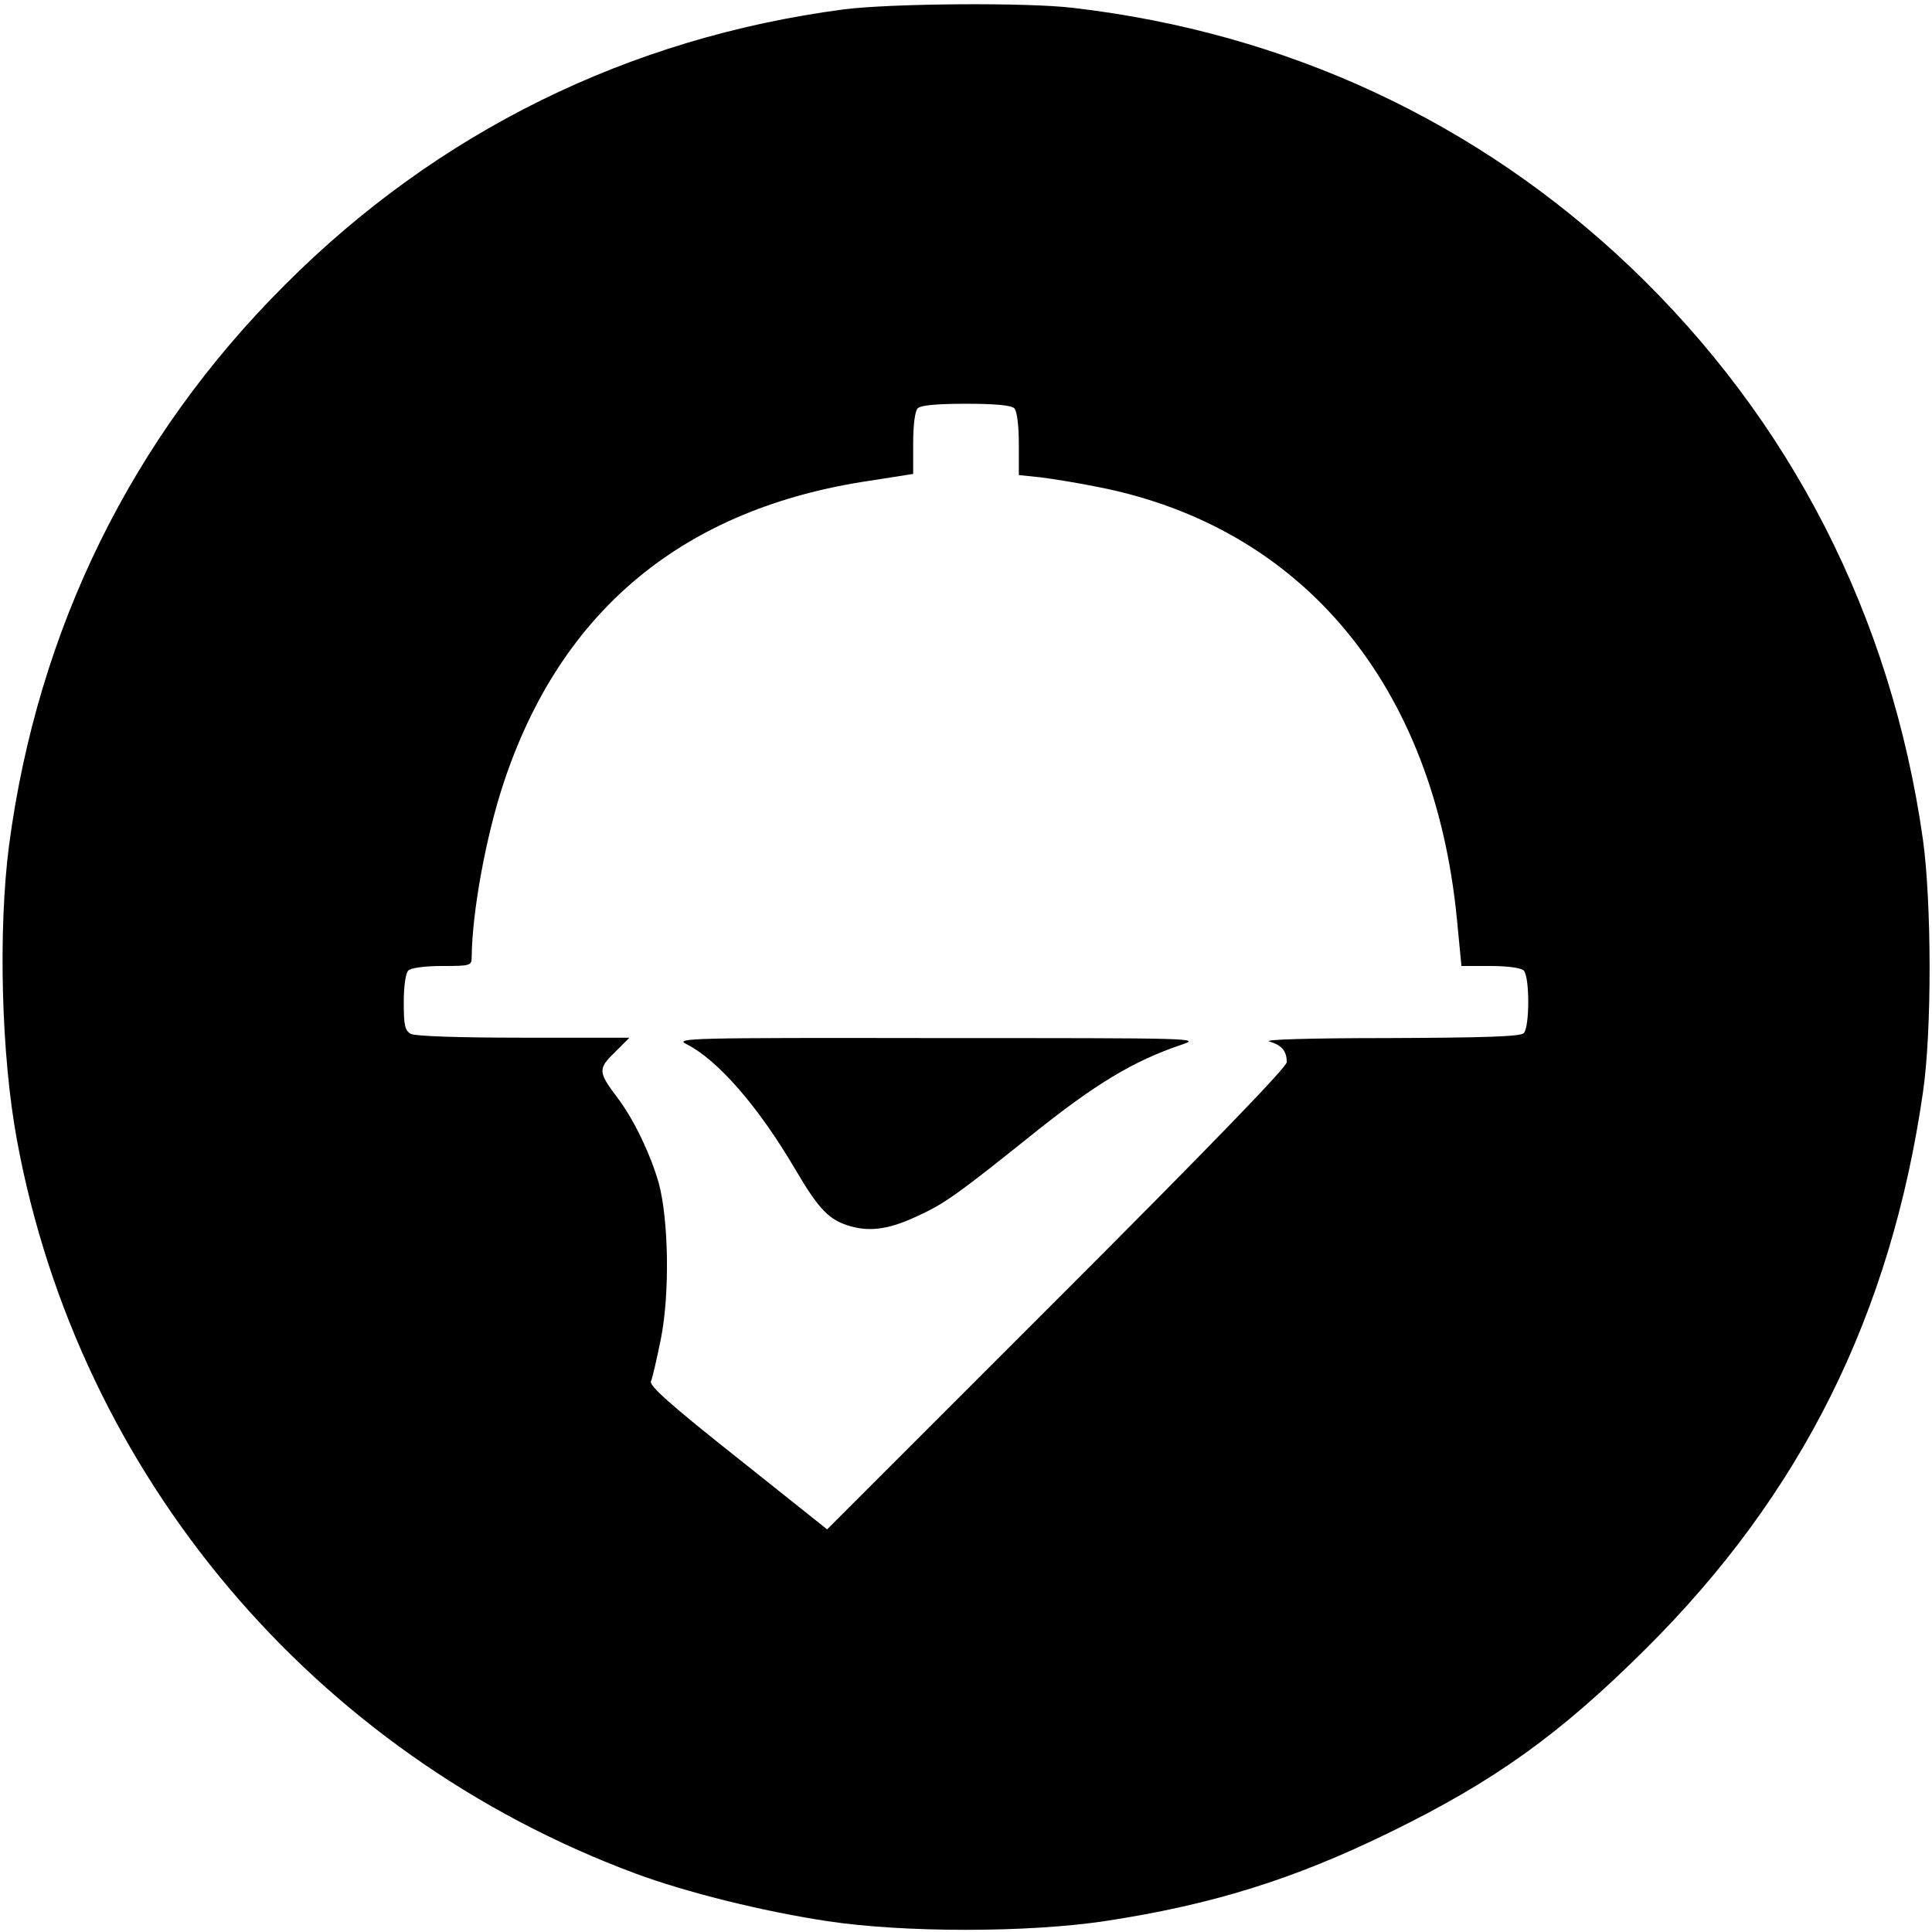
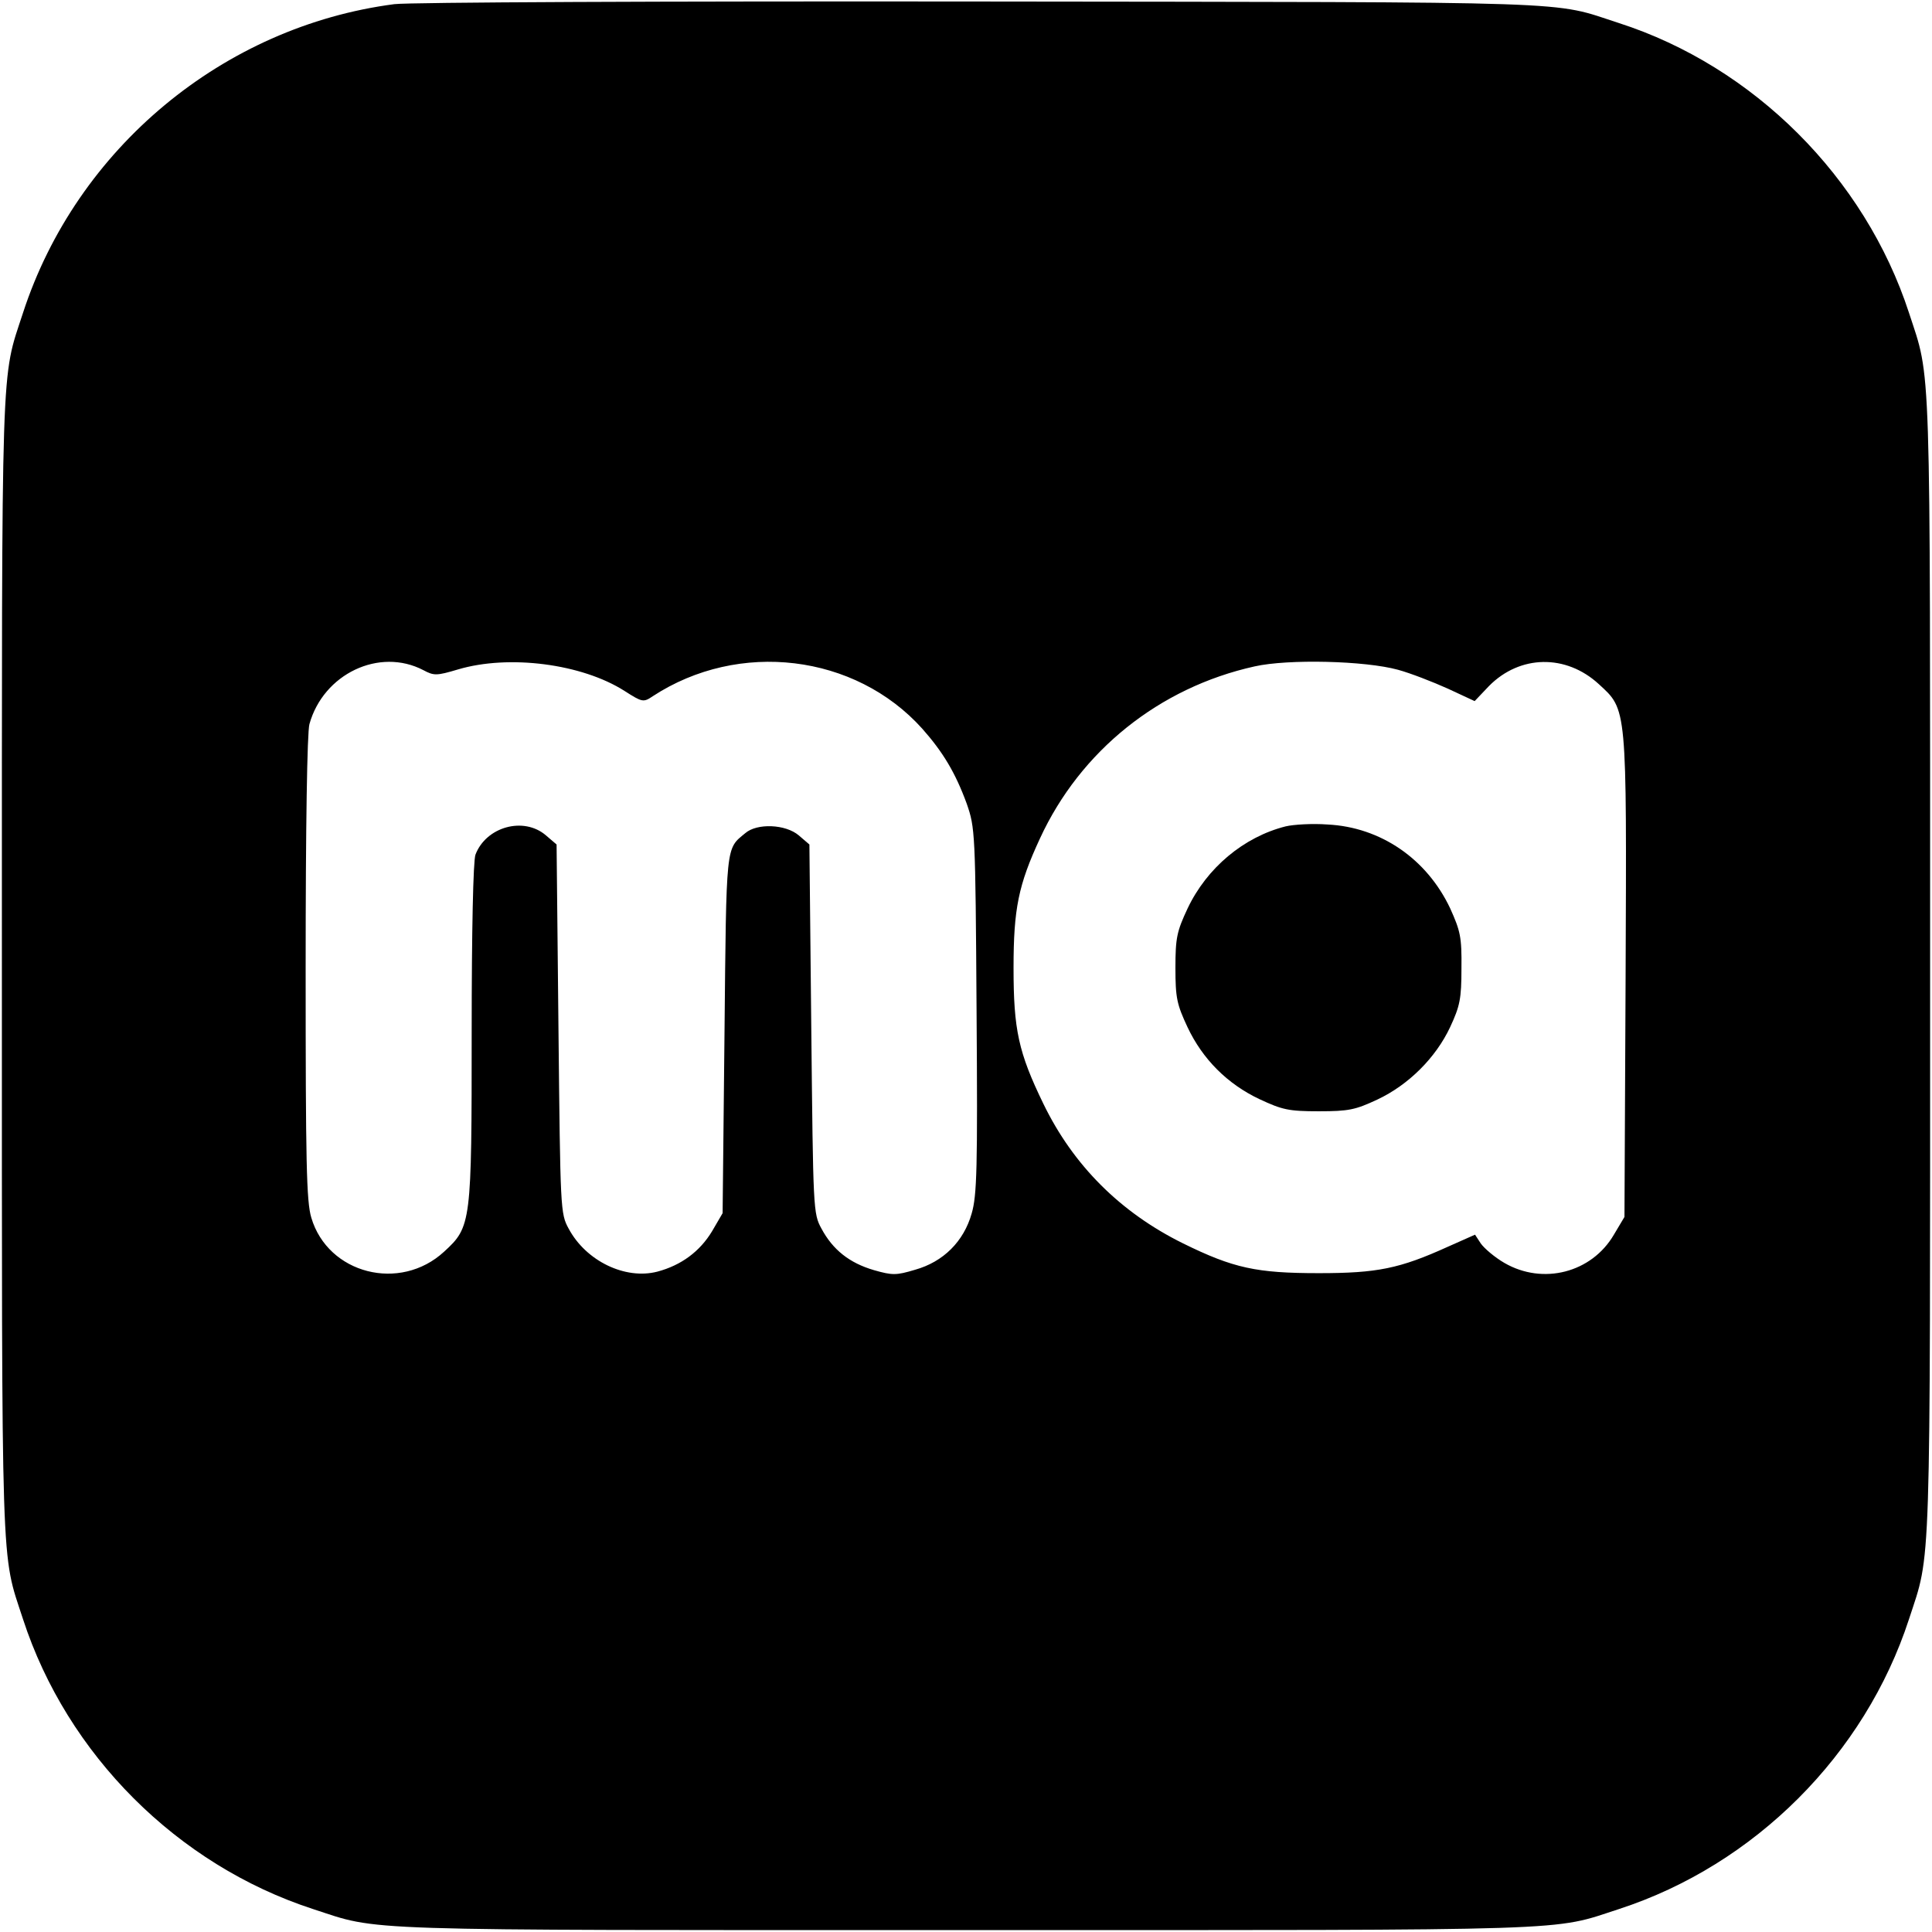
- <svg xmlns="http://www.w3.org/2000/svg" version="1.0" width="512pt" height="512pt" viewBox="0 0 512 512" preserveAspectRatio="xMidYMid meet">
-   <g transform="translate(0,512) scale(0.1,-0.1)" fill="#000000" stroke="none">
-     <path d="M2235 5095 c-568 -75 -1075 -324 -1480 -730 -406 -405 -655 -912 -731 -1485 -29 -225 -21 -555 21 -782 164 -888 786 -1626 1639 -1943 135 -50 336 -100 507 -126 203 -31 532 -31 738 0 282 43 499 110 756 236 276 135 449 259 676 485 413 410 650 886 735 1475 24 163 23 503 0 670 -84 592 -350 1112 -776 1518 -405 385 -910 620 -1475 686 -122 15 -487 12 -610 -4z m453 -1057 c7 -7 12 -44 12 -94 l0 -83 58 -6 c31 -4 101 -15 154 -26 542 -107 889 -527 949 -1145 l12 -124 77 0 c46 0 81 -5 88 -12 16 -16 16 -150 0 -166 -9 -9 -103 -12 -358 -13 -213 0 -334 -4 -316 -9 33 -10 46 -25 46 -55 0 -13 -206 -226 -609 -629 l-609 -609 -236 188 c-178 141 -235 192 -231 204 4 9 16 61 27 116 23 118 20 311 -6 409 -22 77 -66 169 -109 226 -52 69 -53 77 -8 121 l39 39 -280 0 c-173 0 -287 4 -299 10 -16 9 -19 22 -19 83 0 44 5 78 12 85 7 7 43 12 90 12 74 0 78 1 78 23 1 120 38 322 85 463 152 458 478 727 970 800 l115 18 0 81 c0 50 5 86 12 93 8 8 51 12 128 12 77 0 120 -4 128 -12z" />
-     <path d="M1819 2353 c82 -41 190 -164 288 -331 64 -109 91 -136 148 -152 54 -15 106 -7 184 31 64 29 109 62 291 208 173 139 273 199 400 242 54 18 46 18 -645 18 -659 1 -698 0 -666 -16z" />
-   </g>
+ <svg xmlns="http://www.w3.org/2000/svg" version="1" width="682.667" height="682.667" viewBox="0 0 512 512">
+   <path d="M104.5 1.1C59.2 7 20.3 39.3 6.1 82.9.2 101 .5 91.7.5 256c0 164.3-.3 155 5.6 173.1C17.8 465 47 494.2 82.9 505.9c18.1 5.9 8.8 5.6 173.1 5.6 164.3 0 155 .3 173.1-5.6 35.9-11.7 65.1-40.9 76.8-76.8 5.9-18.1 5.6-8.8 5.6-173.1 0-164.3.3-155-5.6-173.1C494.2 47 464.7 17.6 429 6.1 410.8.2 421.9.6 260 .4c-84.4-.1-151.5.2-155.5.7zm7.7 176.5c2.8 1.5 3.5 1.5 9.2-.2 13.5-4 32.8-1.5 44.1 5.7 4.7 3 5 3.1 7.5 1.4 22.8-14.9 53.6-11.2 71.4 8.6 5.5 6.2 8.8 11.7 11.8 19.9 2.2 6.4 2.3 7.2 2.6 54.8.3 41.9.1 49-1.3 53.8-2.1 7.4-7.5 12.8-15 14.9-5 1.5-6 1.5-10.9.1-6.5-1.9-10.9-5.4-13.9-11-2.2-4-2.2-5-2.7-52.9l-.5-48.9-2.8-2.4c-3.5-3-11.1-3.3-14.2-.6-5.2 4.3-5 2.4-5.5 53.1l-.5 47.6-2.8 4.8c-3.2 5.3-8.1 9-14.5 10.7-8.5 2.2-18.9-2.8-23.5-11.4-2.2-4-2.2-5-2.7-52.9l-.5-48.9-2.8-2.4c-5.9-5.1-15.9-2.3-18.7 5.1-.6 1.6-1 20.1-1 46.9 0 50.8-.1 51.7-7.3 58.3-11.7 10.8-30.8 5.9-35.2-9-1.3-4.3-1.5-14.7-1.5-66.1 0-37.9.4-62.5 1-64.7 3.7-13.3 18.5-20.4 30.2-14.3zm258.3-.1c3.3.9 9.2 3.2 13.2 5l7.1 3.3 3.8-4c8.2-8.3 20.4-8.5 29.1-.5 7.5 6.9 7.4 5.5 7.1 77.8l-.3 63.4-2.8 4.7c-5.9 10.1-18.8 13.4-29 7.5-2.6-1.5-5.4-3.9-6.3-5.2l-1.5-2.3-7.2 3.2c-12.8 5.8-18.7 7-34.2 7-16.5 0-22.6-1.3-36-7.9-16.6-8.2-29.1-20.7-37-37-6.6-13.6-7.9-19.6-7.9-36 0-15.7 1.3-22 7-34.3 10.7-23.2 31.6-40 56.9-45.6 8.9-2 29.3-1.5 38 .9z" />
+   <path d="M340.7 219c-11.1 2.8-20.9 11-26 21.8-2.8 6-3.2 7.7-3.2 15.7 0 8 .4 9.7 3.2 15.7 4 8.5 10.6 15.1 19.1 19.1 6 2.8 7.7 3.2 15.7 3.2 8 0 9.7-.4 15.5-3.1 8.3-3.9 15.5-11.1 19.3-19.2 2.6-5.6 3-7.5 3-15.6.1-8.3-.3-9.9-3-15.9-6.2-13.1-18.4-21.5-32.5-22.2-4-.3-9 0-11.1.5z" />
</svg>
